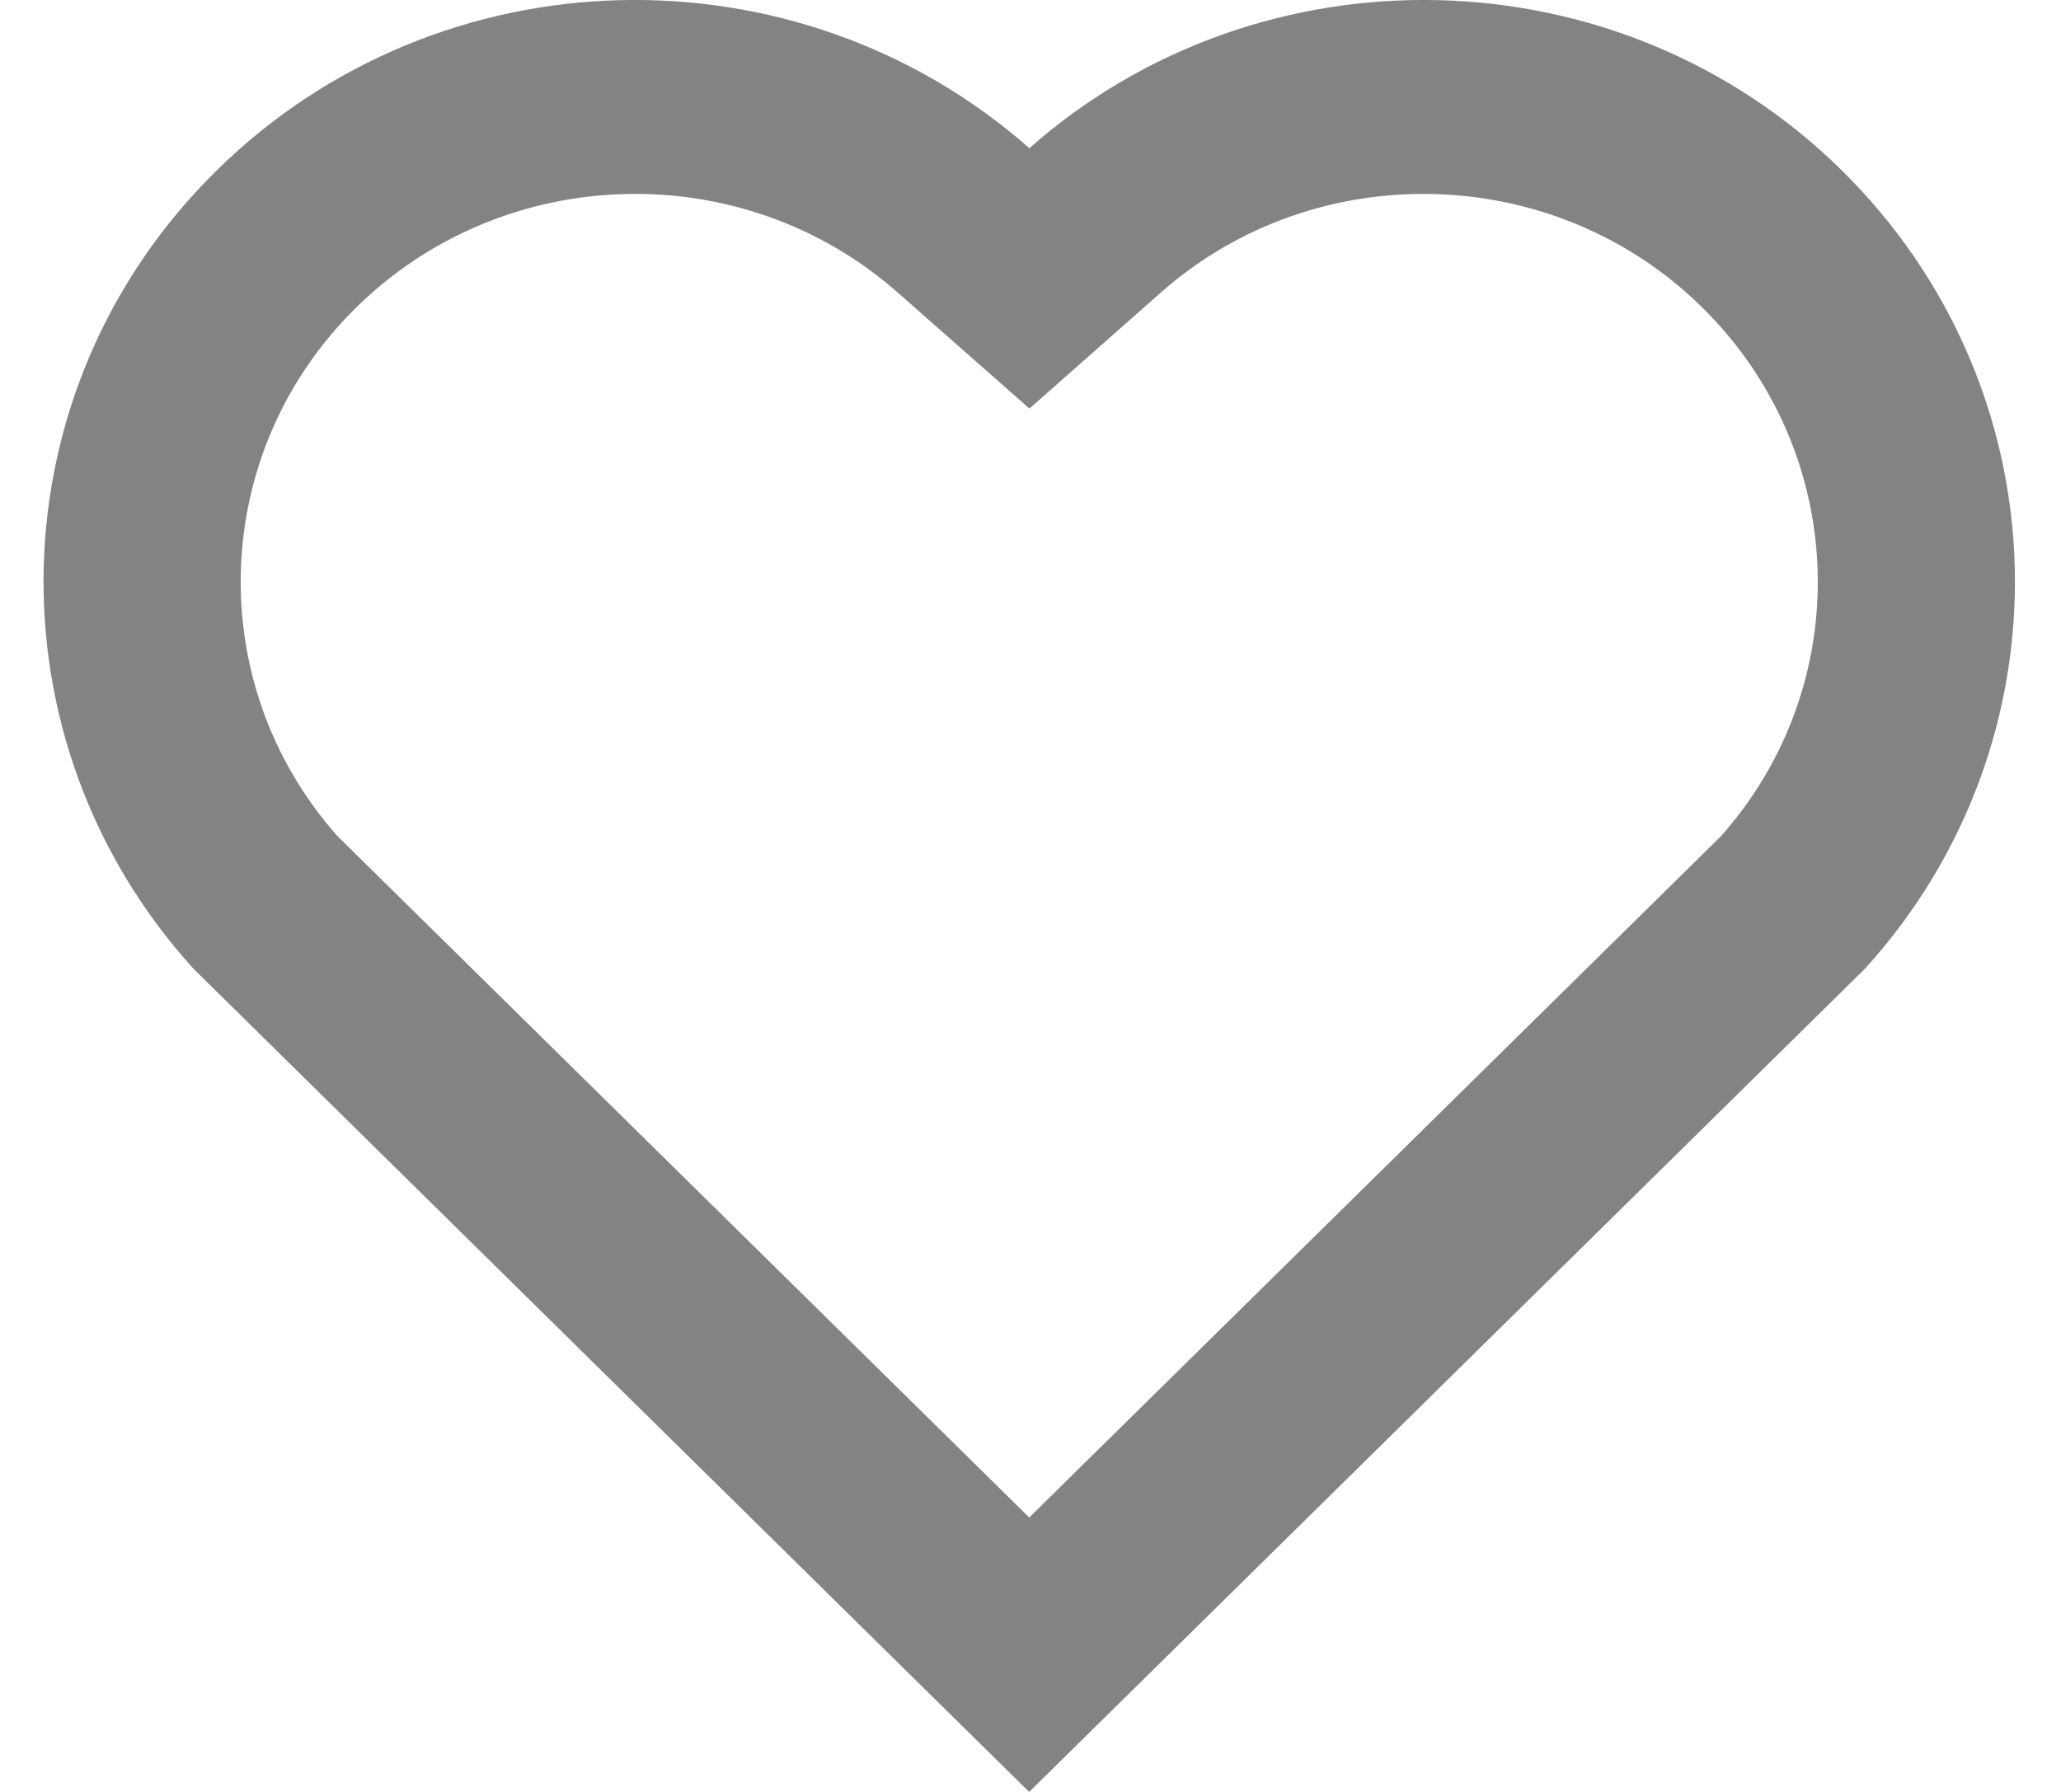
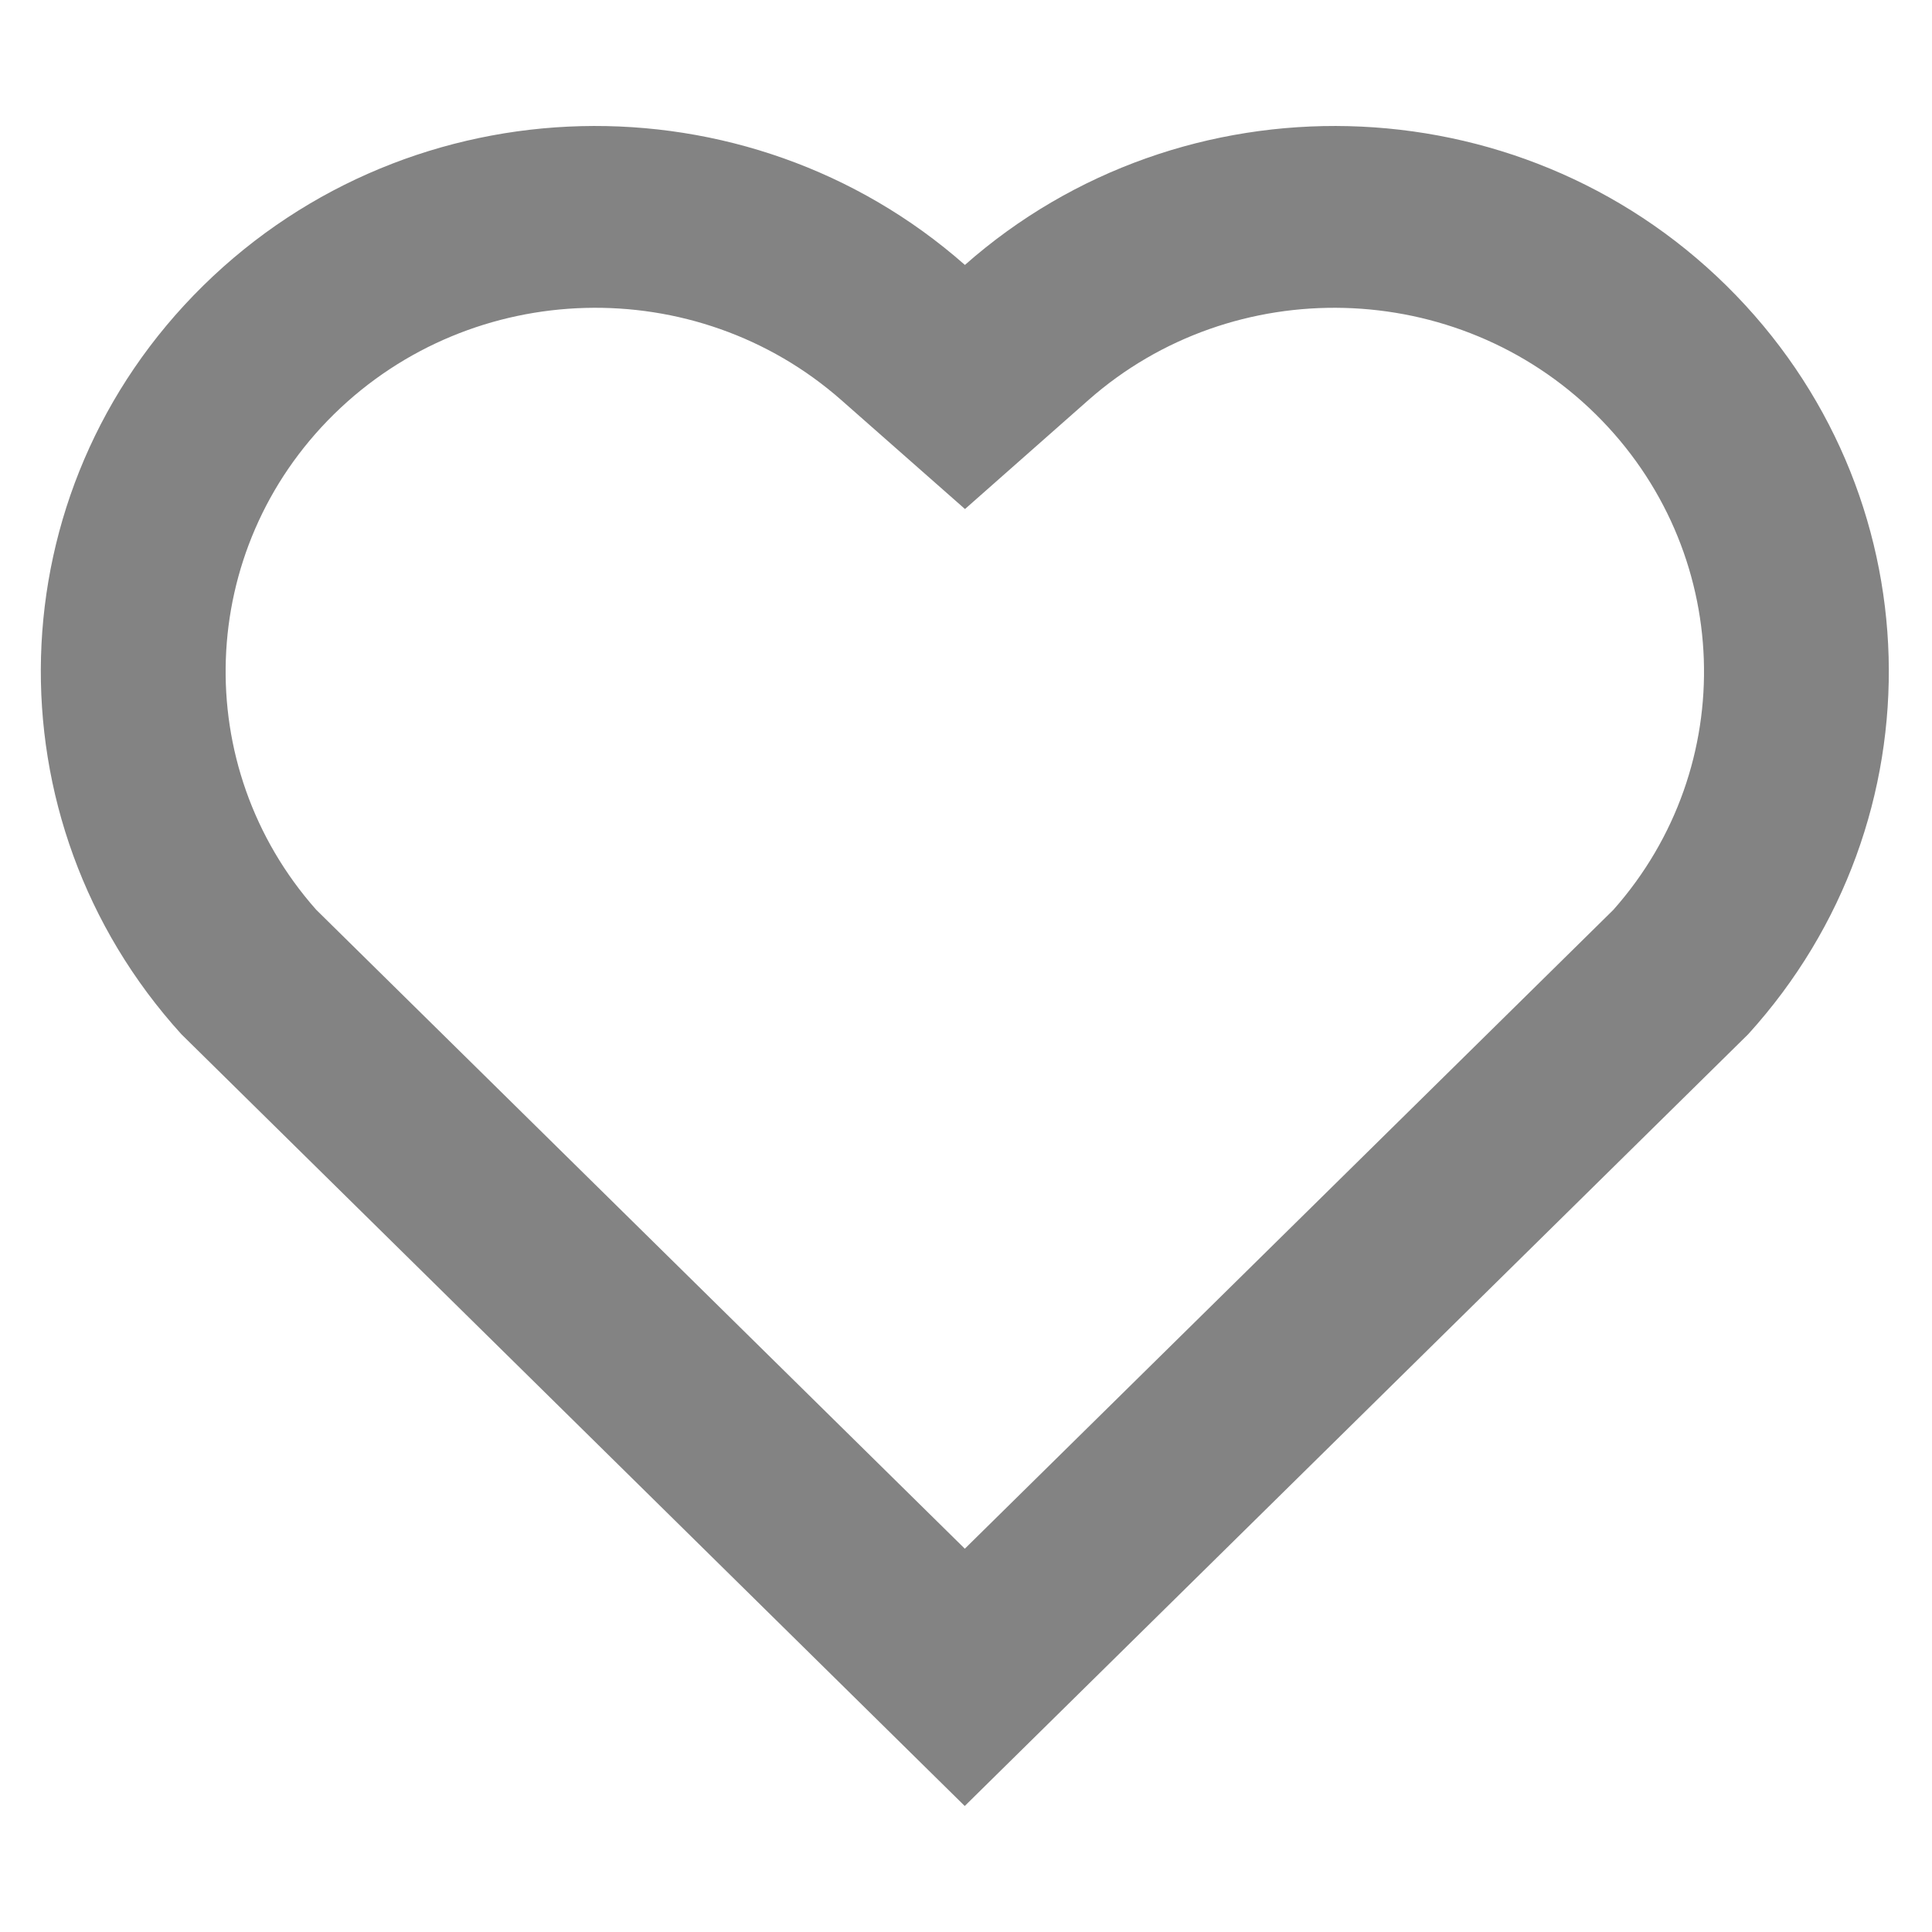
- <svg xmlns="http://www.w3.org/2000/svg" width="23" height="20" viewBox="0 0 23 20" fill="none">
+ <svg xmlns="http://www.w3.org/2000/svg" width="23" height="23" viewBox="0 0 23 20" fill="none">
  <path d="M11.487 1.654C14.071 -0.628 18.064 -0.552 20.553 1.901C23.041 4.355 23.127 8.263 20.812 10.812L11.485 20L2.159 10.812C-0.155 8.263 -0.069 4.348 2.419 1.901C4.91 -0.549 8.895 -0.631 11.487 1.654ZM18.995 3.43C17.345 1.805 14.683 1.739 12.956 3.264L11.488 4.56L10.018 3.265C8.286 1.738 5.629 1.805 3.975 3.432C2.336 5.044 2.254 7.625 3.764 9.33L11.486 16.937L19.207 9.331C20.719 7.625 20.636 5.047 18.995 3.43Z" fill="#838383" />
</svg>
